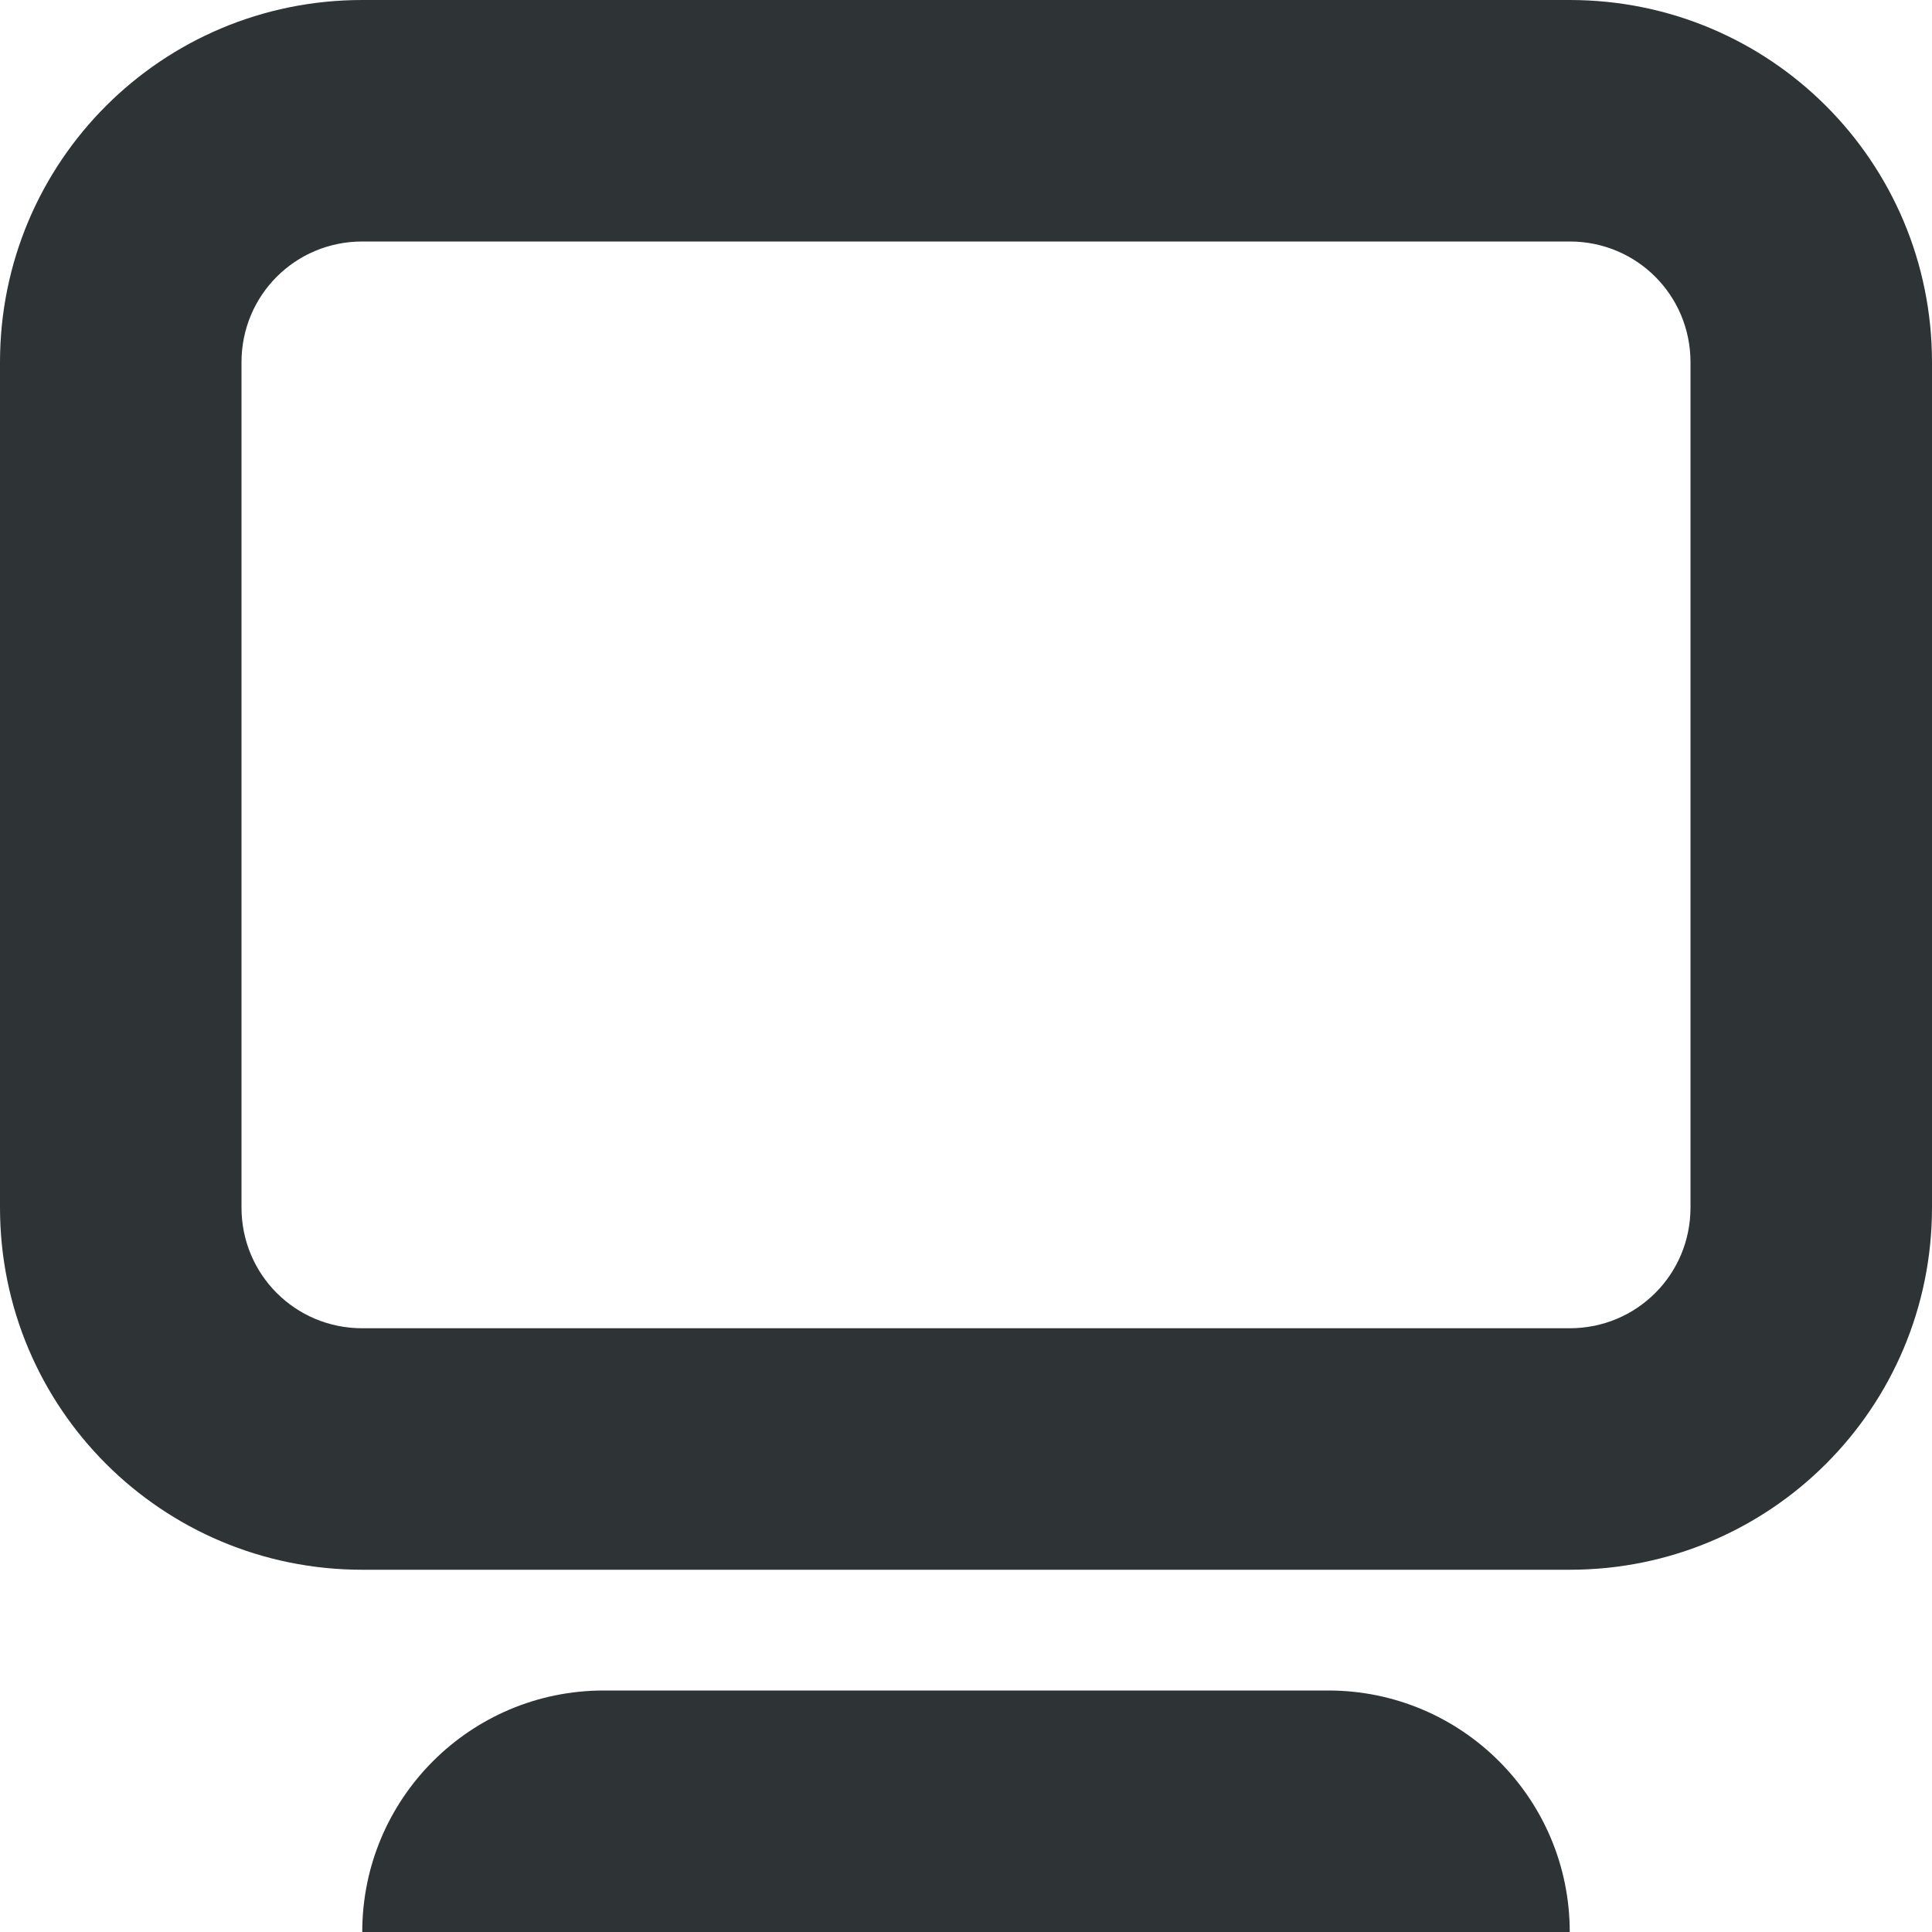
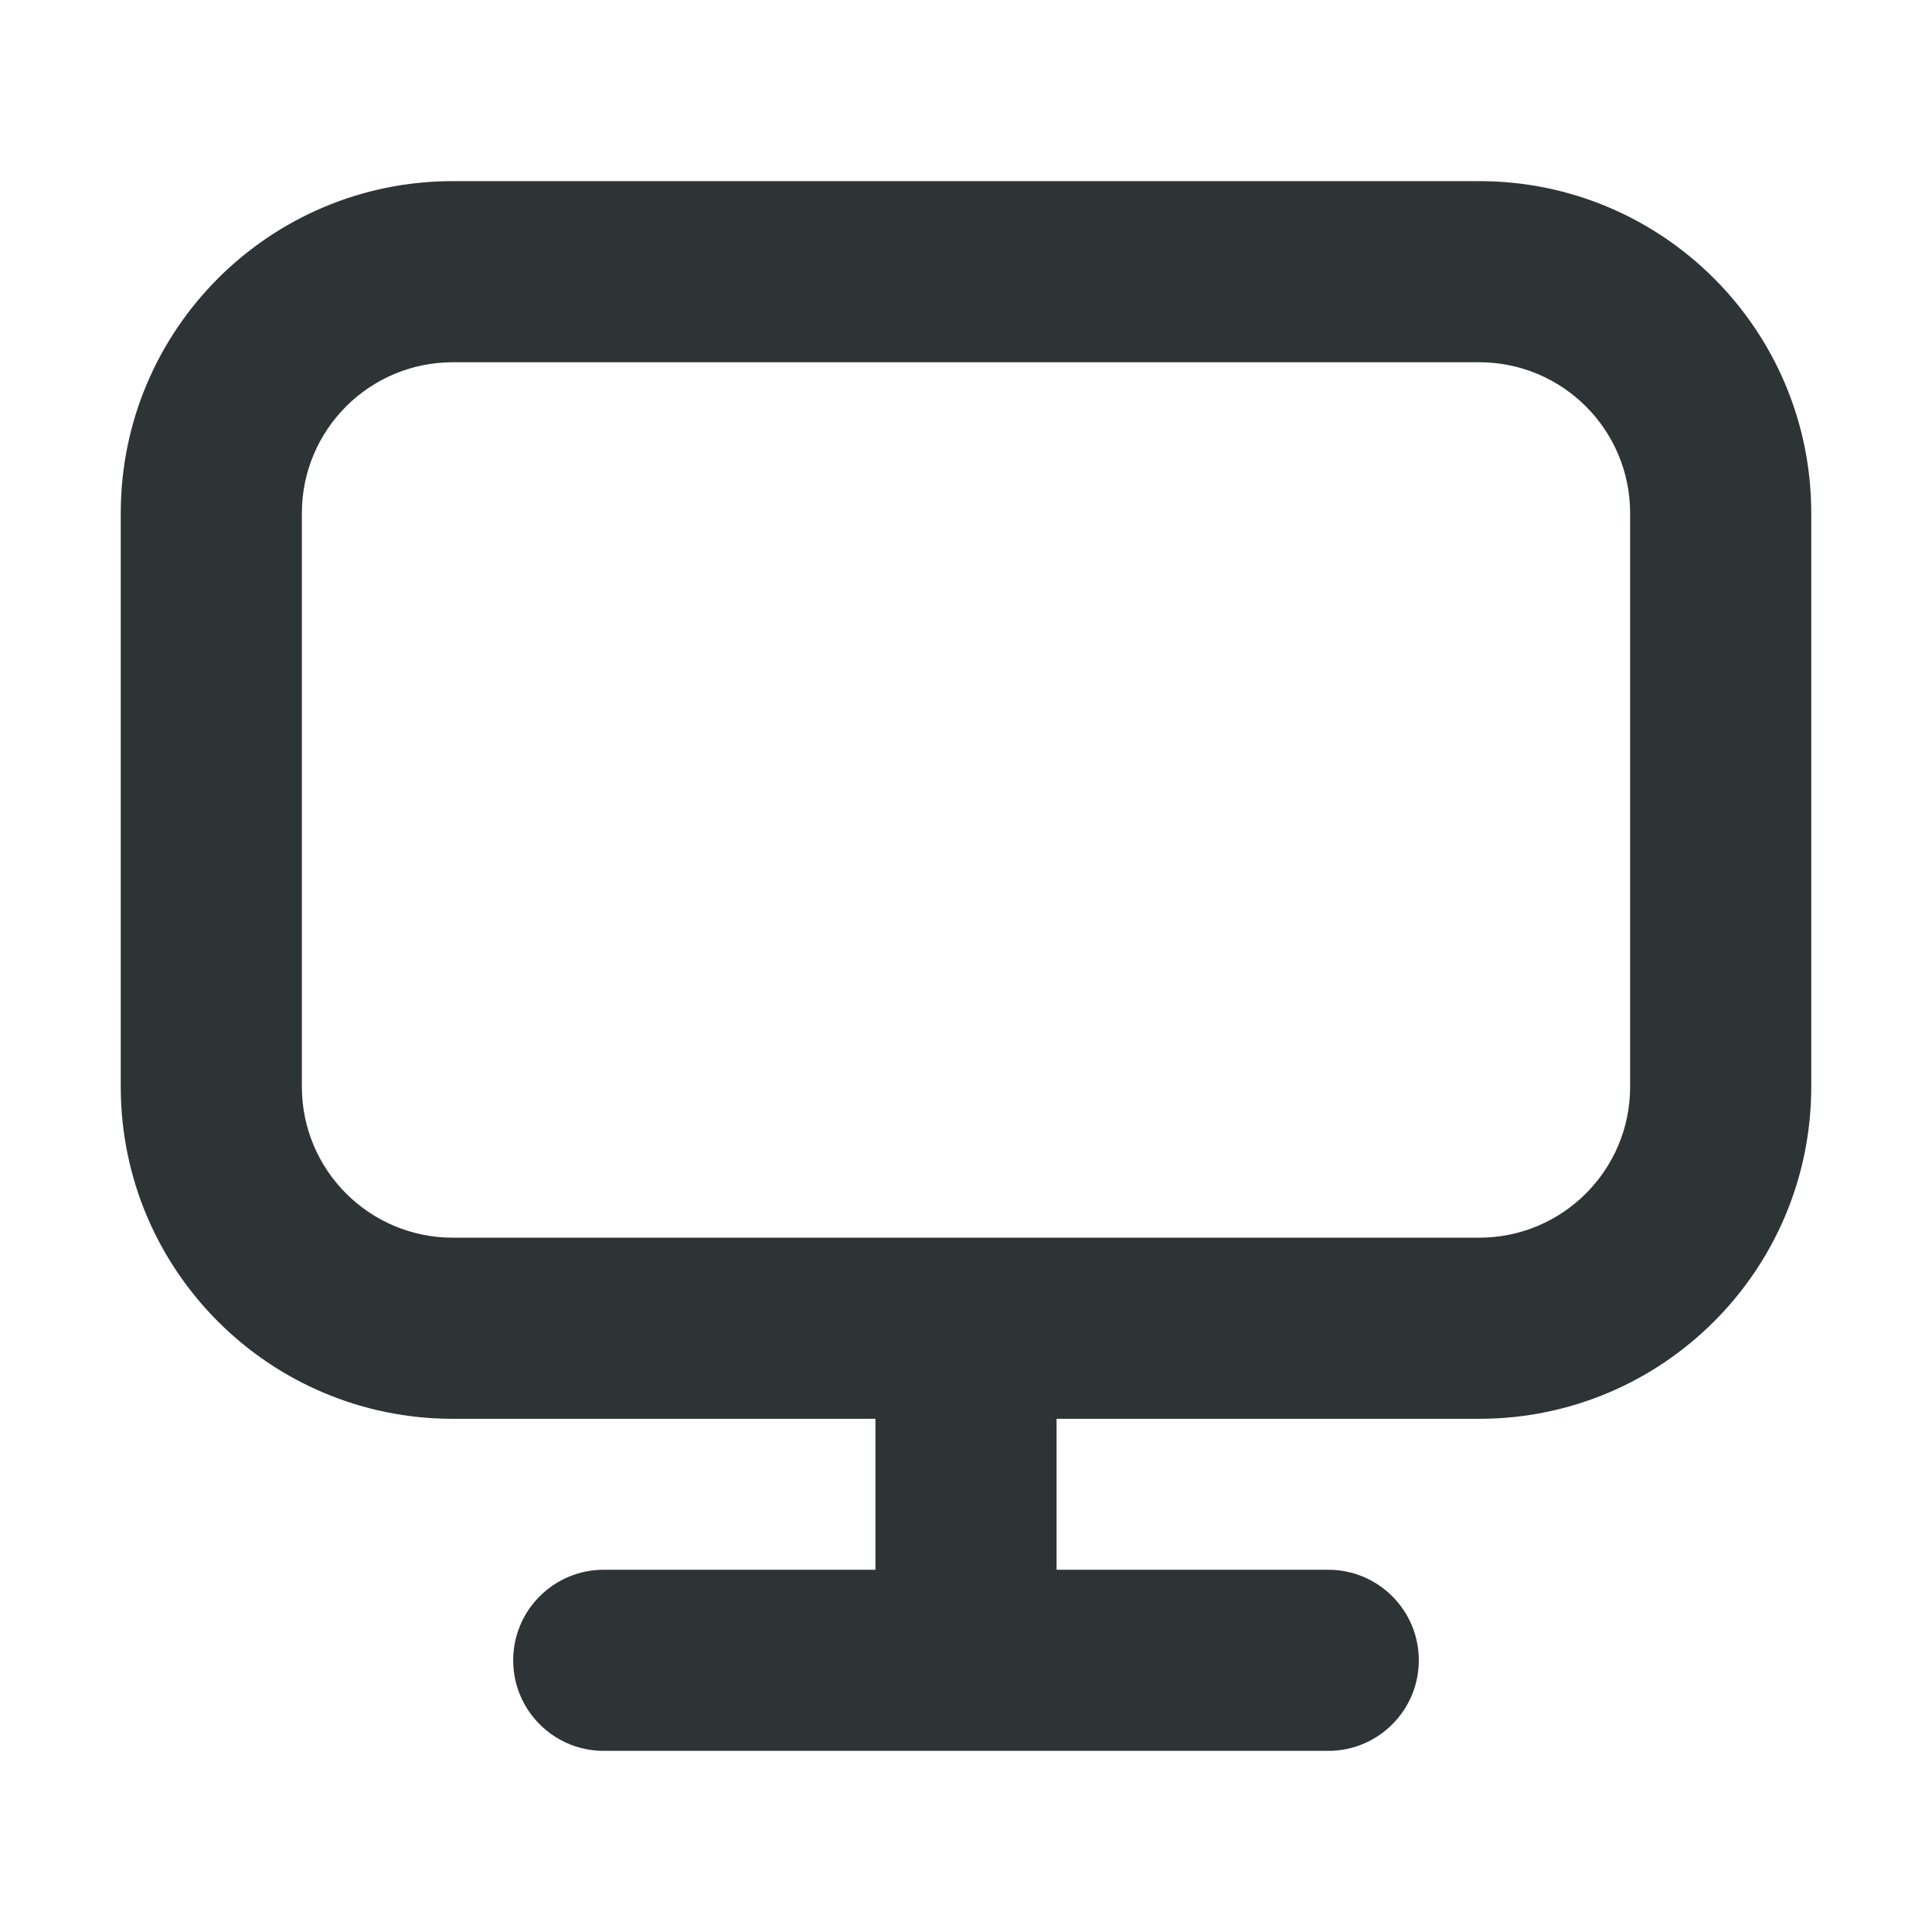
- <svg xmlns="http://www.w3.org/2000/svg" height="16px" viewBox="0 0 16 16" width="16px">
-   <path d="m 3 0 c -1.66 0 -3 1.34 -3 3 v 7 c 0 1.66 1.34 3 3 3 h 10 c 1.66 0 3 -1.34 3 -3 v -7 c 0 -1.66 -1.34 -3 -3 -3 z m 0 2 h 10 c 0.555 0 1 0.445 1 1 v 7 c 0 0.555 -0.445 1 -1 1 h -10 c -0.555 0 -1 -0.445 -1 -1 v -7 c 0 -0.555 0.445 -1 1 -1 z m 2 12 c -1.105 0 -2 0.895 -2 2 h 10 c 0 -1.105 -0.895 -2 -2 -2 z m 0 0" fill="#2e3436" />
+ <svg xmlns="http://www.w3.org/2000/svg" viewBox="0 0 16 16" width="16" height="16" style="color:#2e3436">
+   <g fill="currentColor">
+     <path d="M3.75 1.5L12.25 1.5A2.75 2.75 0 0 1 15 4.25L15 9A2.75 2.75 0 0 1 12.25 11.75L3.75 11.75A2.75 2.75 0 0 1 1 9L1 4.25A2.75 2.75 0 0 1 3.75 1.5ZM3.75 3A1.25 1.25 0 0 0 2.5 4.25L2.5 9A1.25 1.25 0 0 0 3.75 10.25L12.25 10.25A1.25 1.25 0 0 0 13.5 9L13.5 4.25A1.25 1.25 0 0 0 12.25 3L3.75 3ZM7.25 11.75A0.75 0.75 0 0 1 8.75 11.75L8.75 13.5A0.75 0.75 0 0 1 7.25 13.5L7.25 11.75ZM5 14.5A0.75 0.75 0 0 1 5 13L11 13A0.75 0.75 0 0 1 11 14.5L5 14.5Z" />
+   </g>
</svg>
